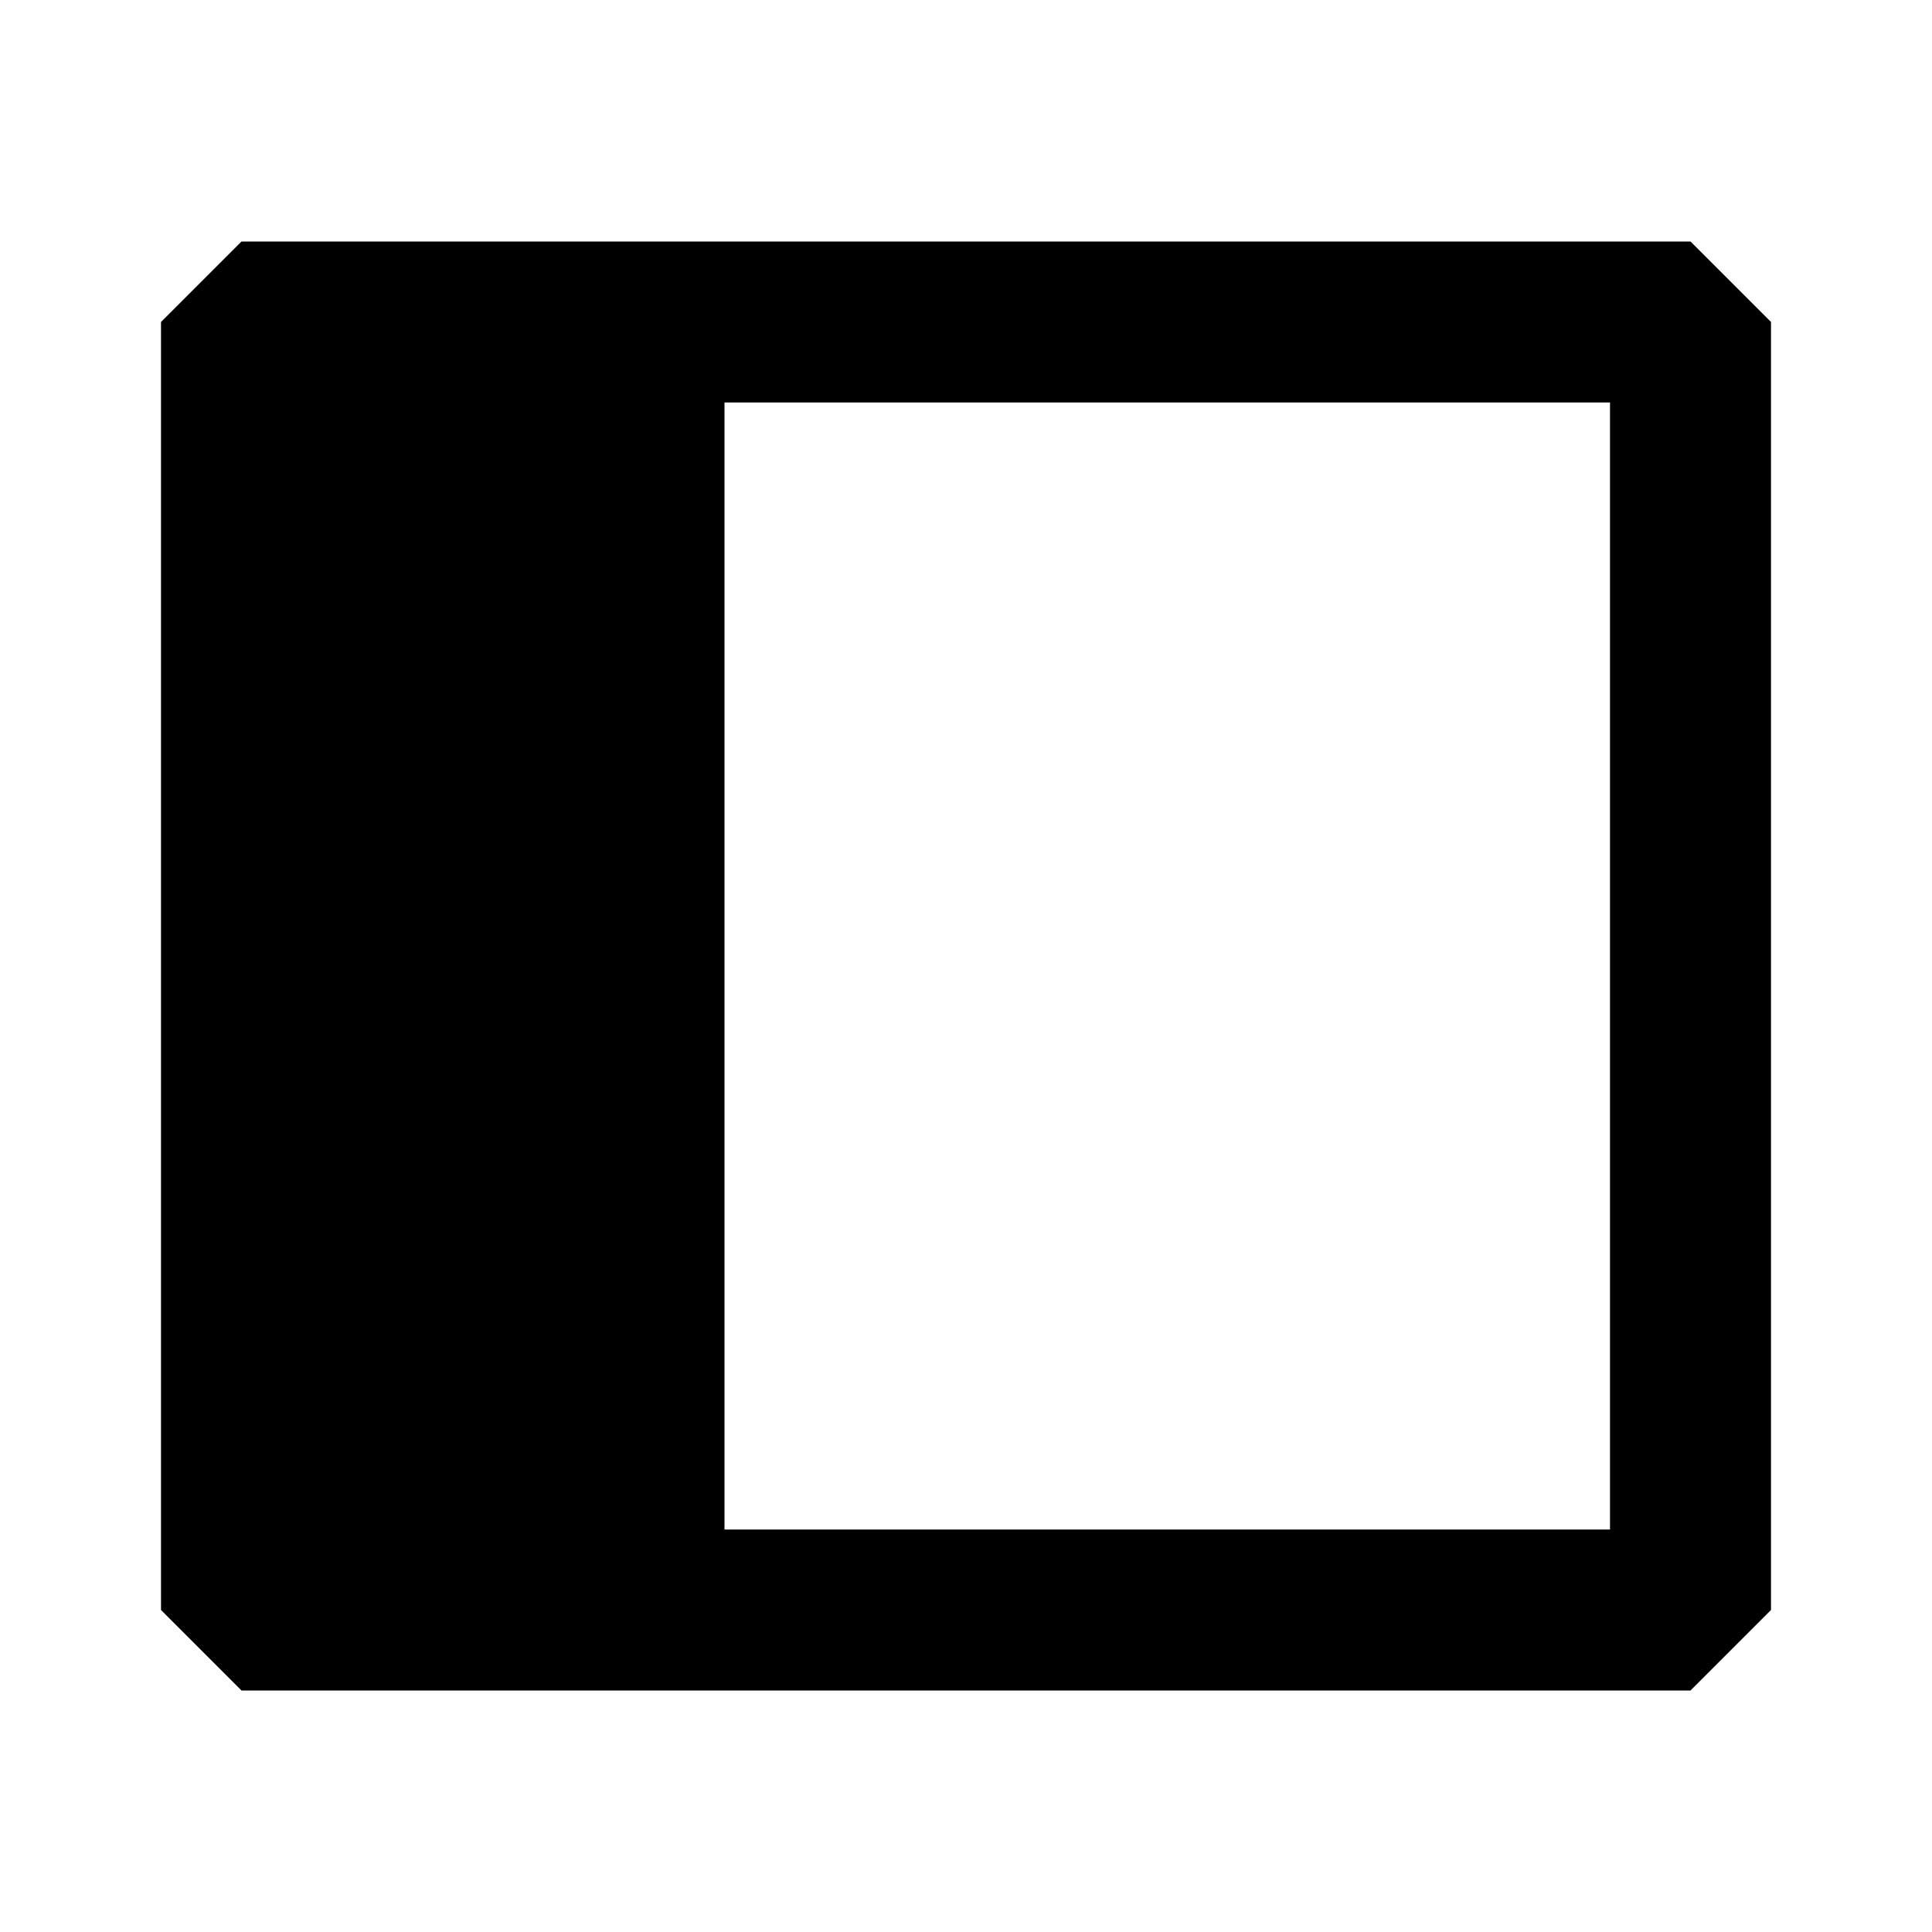
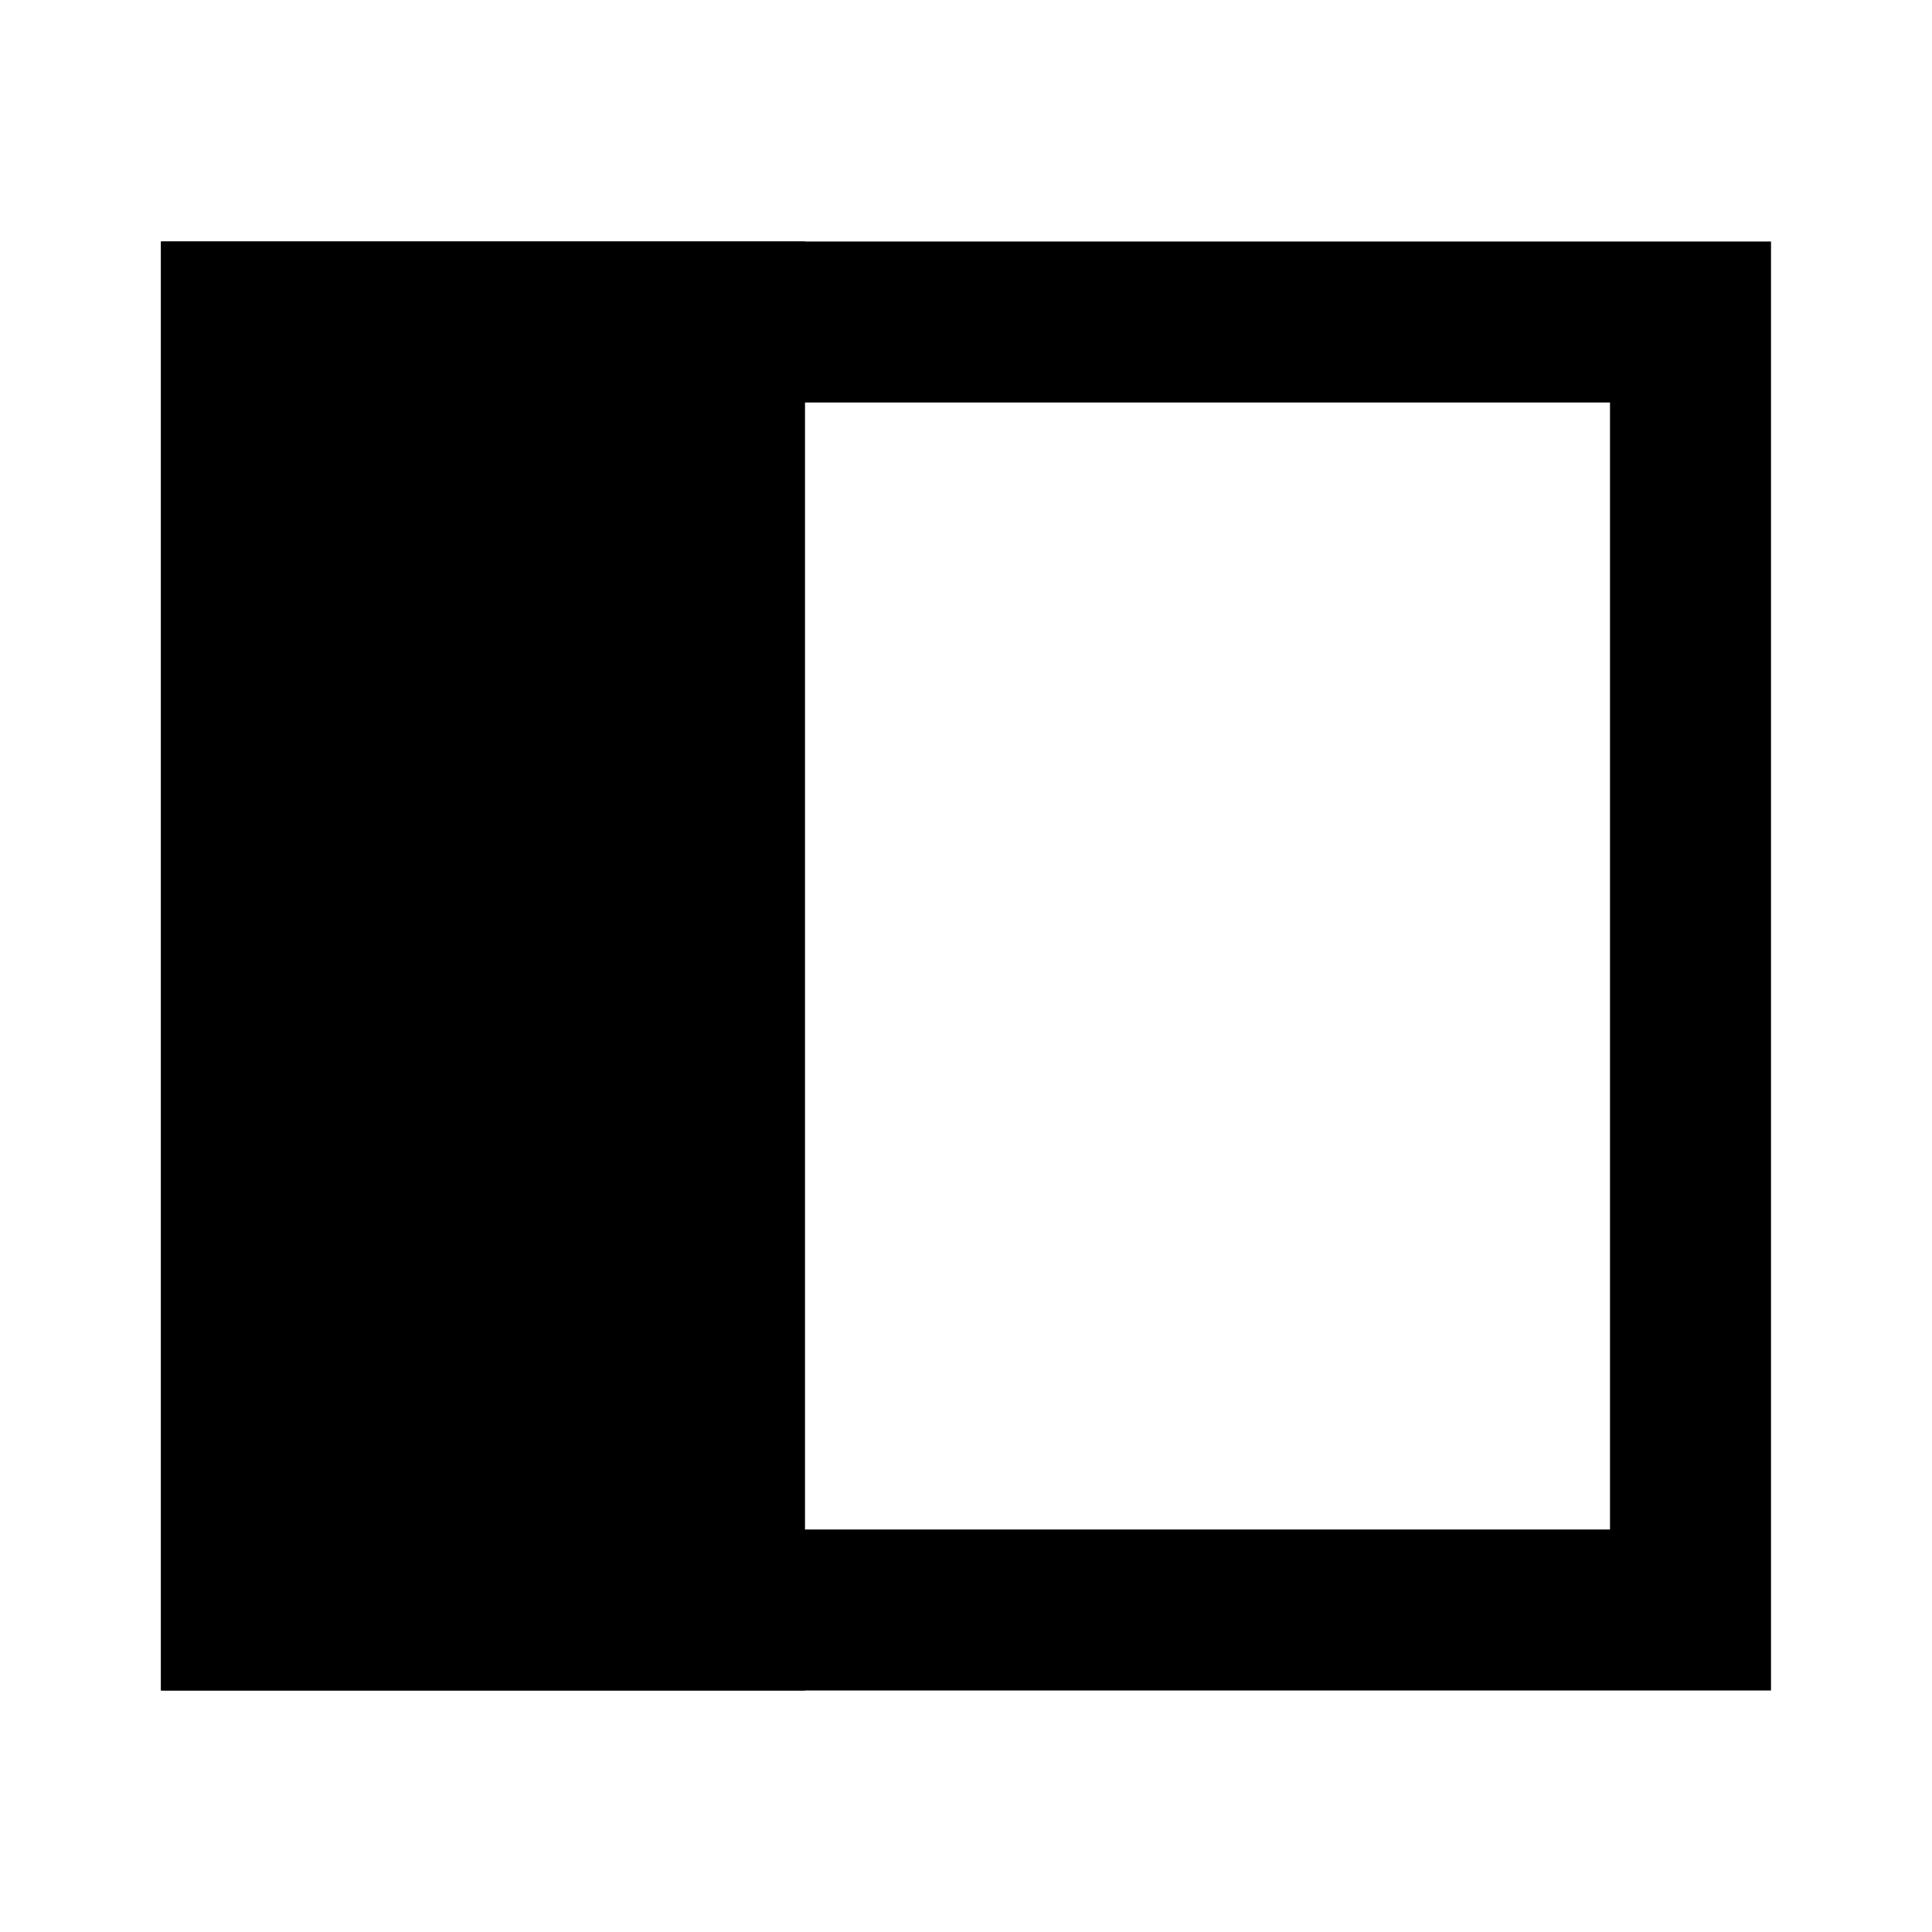
<svg xmlns="http://www.w3.org/2000/svg" width="24" height="24" fill="none">
-   <path fill="currentColor" fill-rule="evenodd" d="m2 4 1-1h18l1 1v16l-1 1H3l-1-1zm7 15h11V5H9z" clip-rule="evenodd" />
+   <path fill="currentColor" stroke="currentColor" stroke-width="2" d="M9 20V4H3v16z" />
+   <path stroke="currentColor" stroke-width="2" d="M3 4h18v16H3z" />
</svg>
